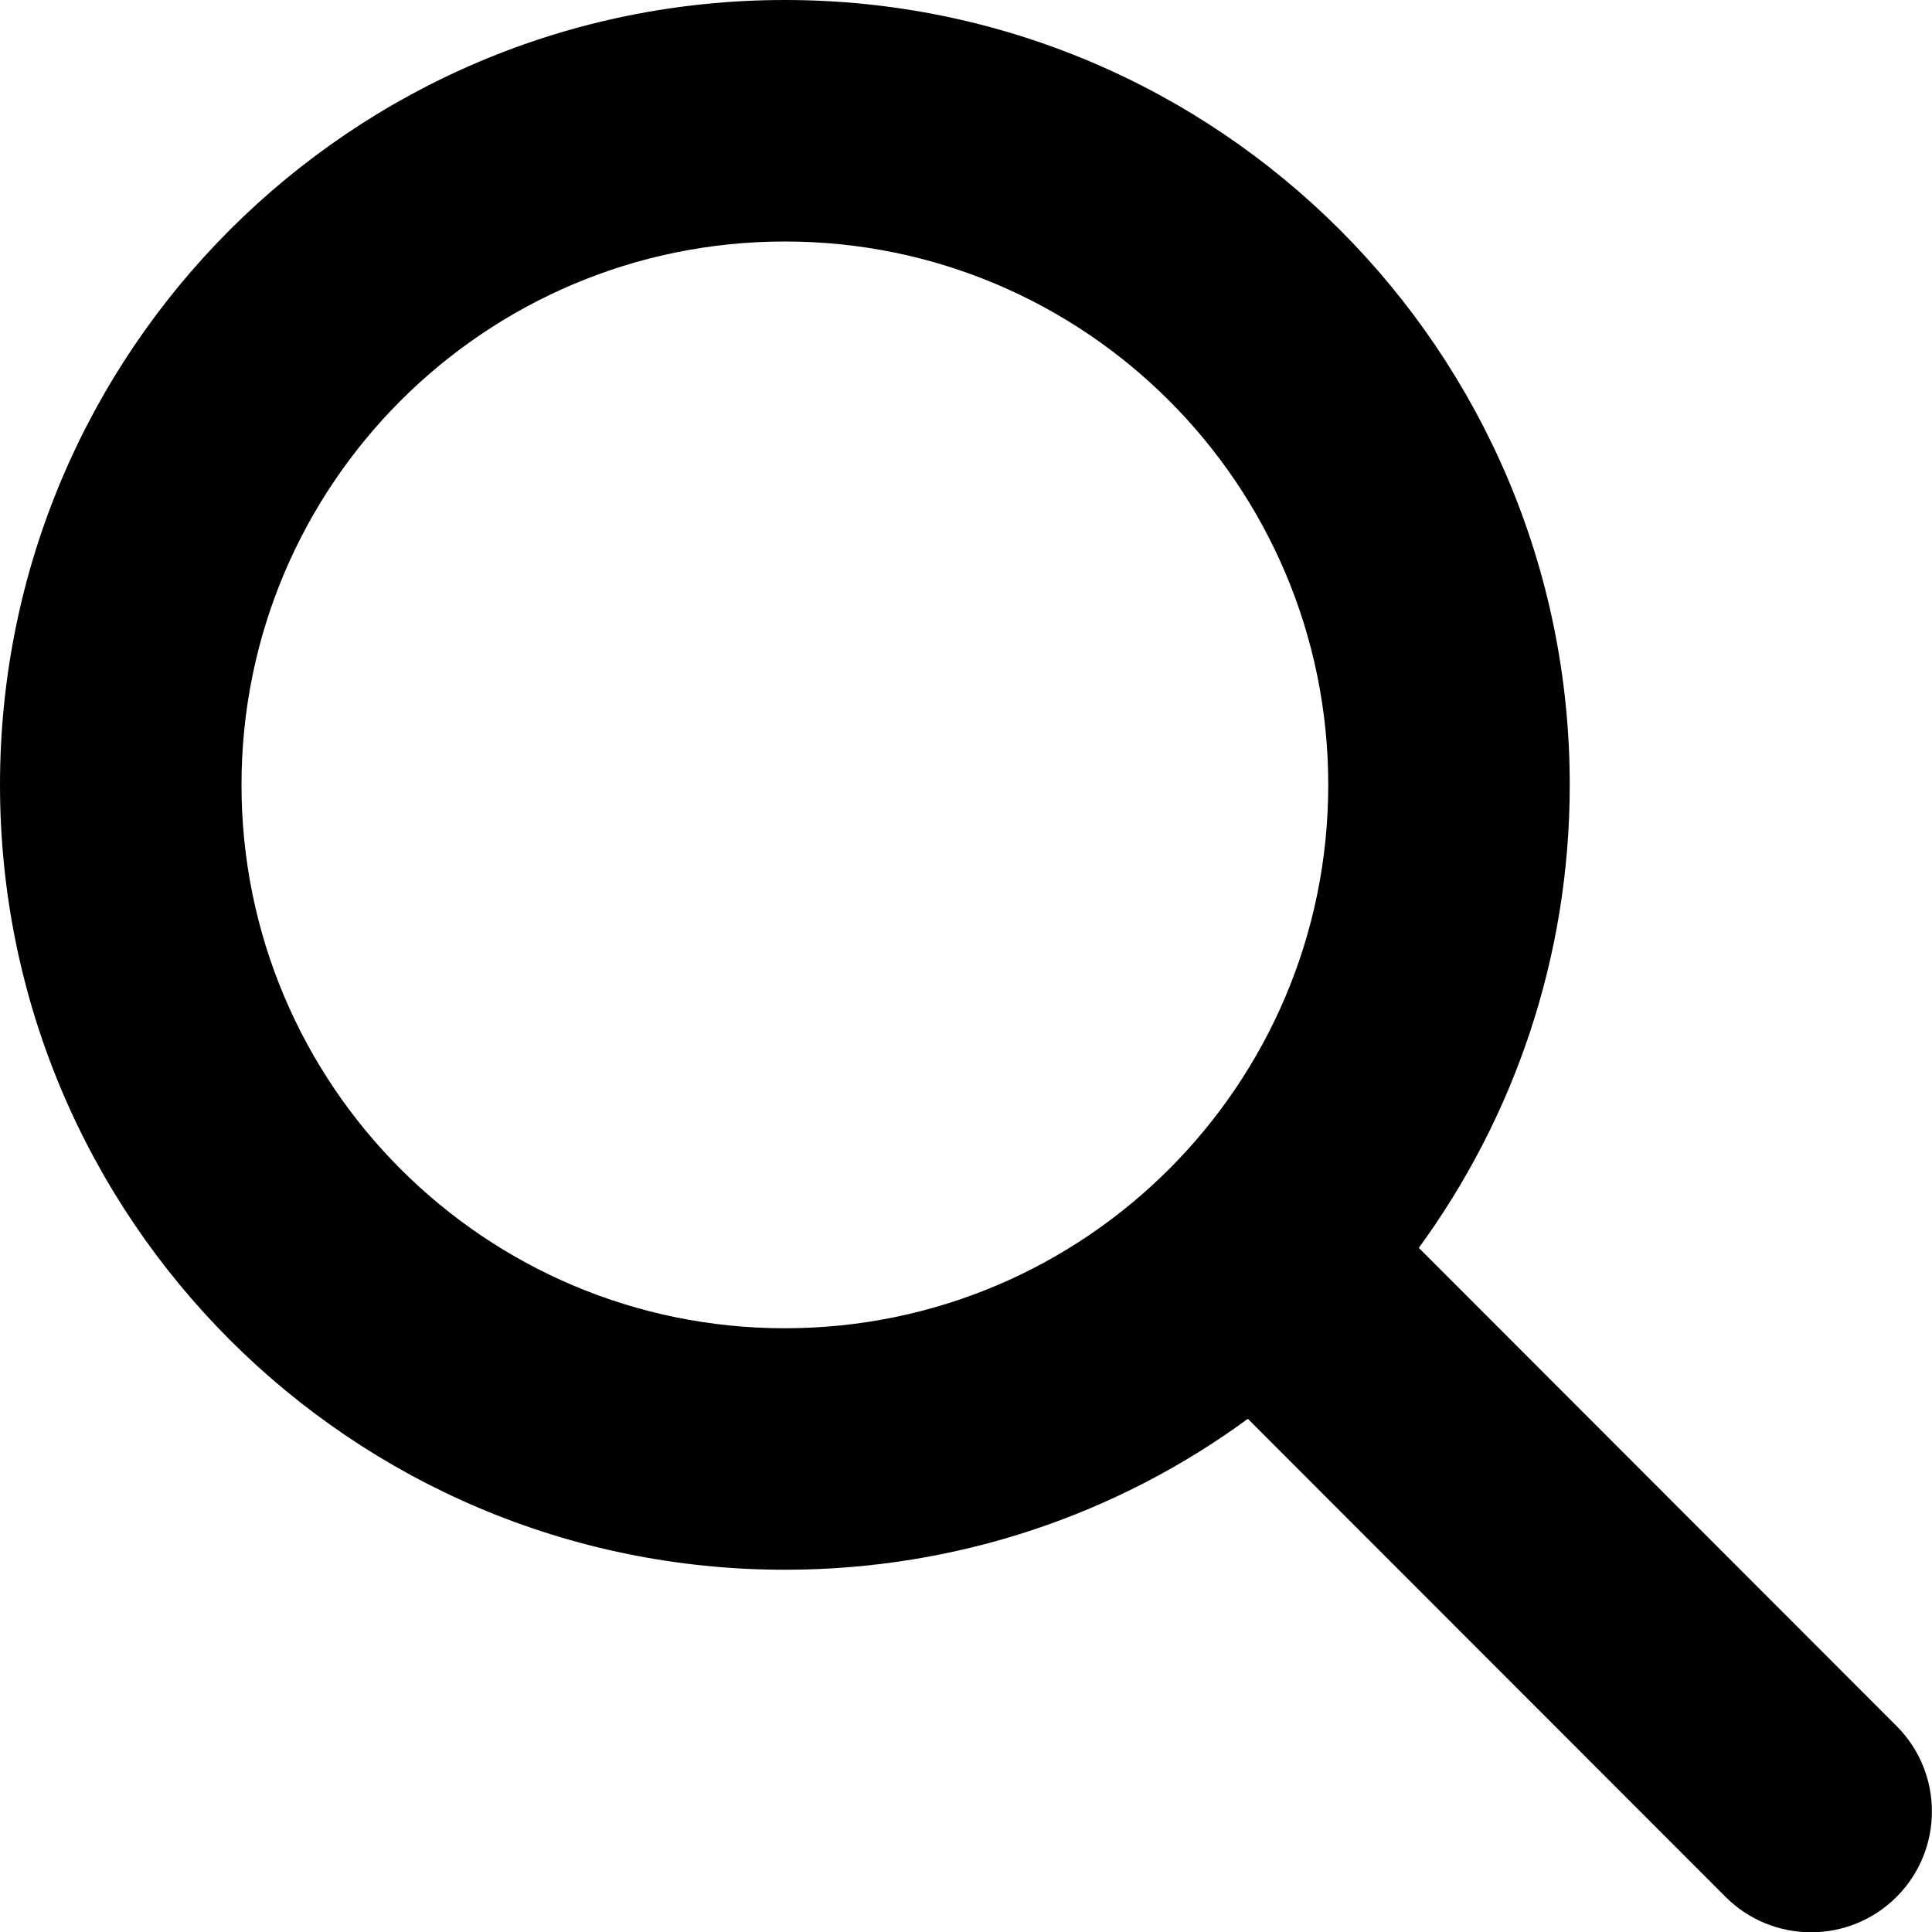
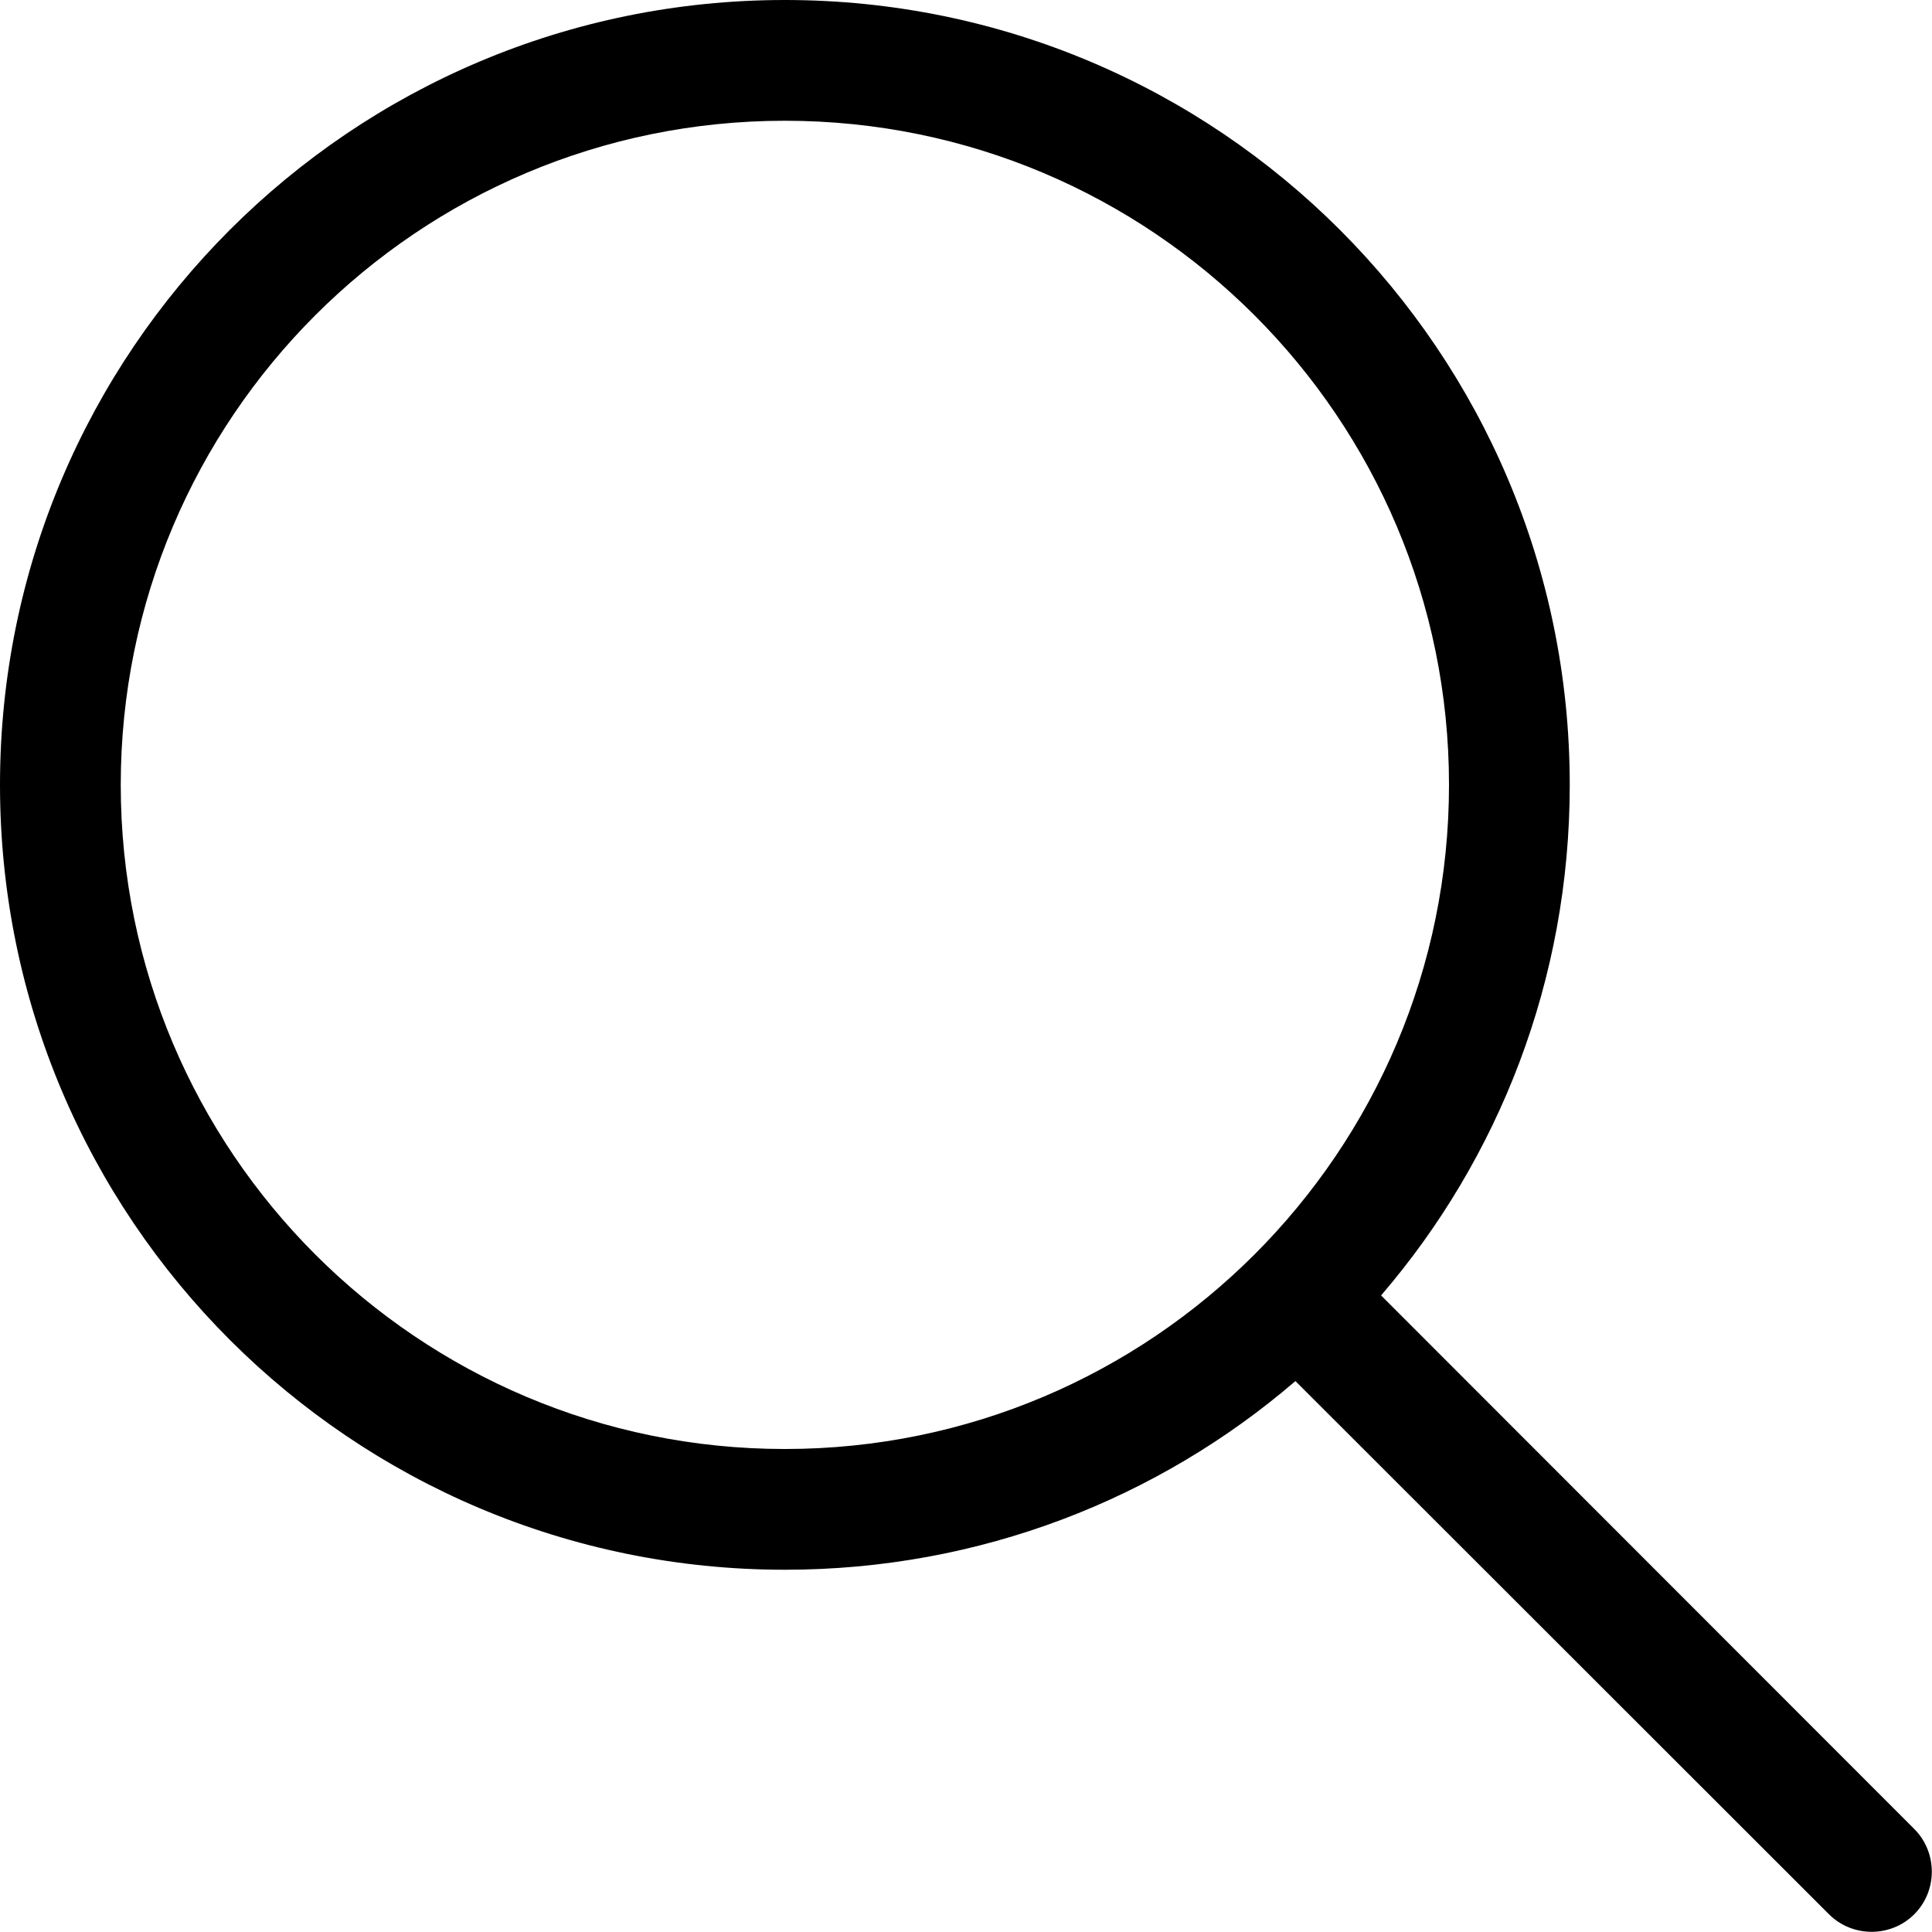
<svg xmlns="http://www.w3.org/2000/svg" viewBox="0 0 512 512">
-   <path d="M416 208c0 45.9-14.9 88.3-40 122.7L502.6 457.4c12.5 12.5 12.5 32.8 0 45.3s-32.8 12.5-45.3 0L330.7 376c-34.4 25.2-76.8 40-122.7 40C93.1 416 0 322.9 0 208S93.1 0 208 0S416 93.1 416 208zM208 352a144 144 0 1 0 0-288 144 144 0 1 0 0 288z" />
+   <path d="M384 208A176 176 0 1 0 32 208a176 176 0 1 0 352 0zM343.3 366C307 397.2 259.7 416 208 416C93.1 416 0 322.9 0 208S93.1 0 208 0S416 93.1 416 208c0 51.7-18.8 99-50 135.3L507.3 484.7c6.2 6.2 6.2 16.4 0 22.6s-16.4 6.2-22.6 0L343.3 366z" />
</svg>
